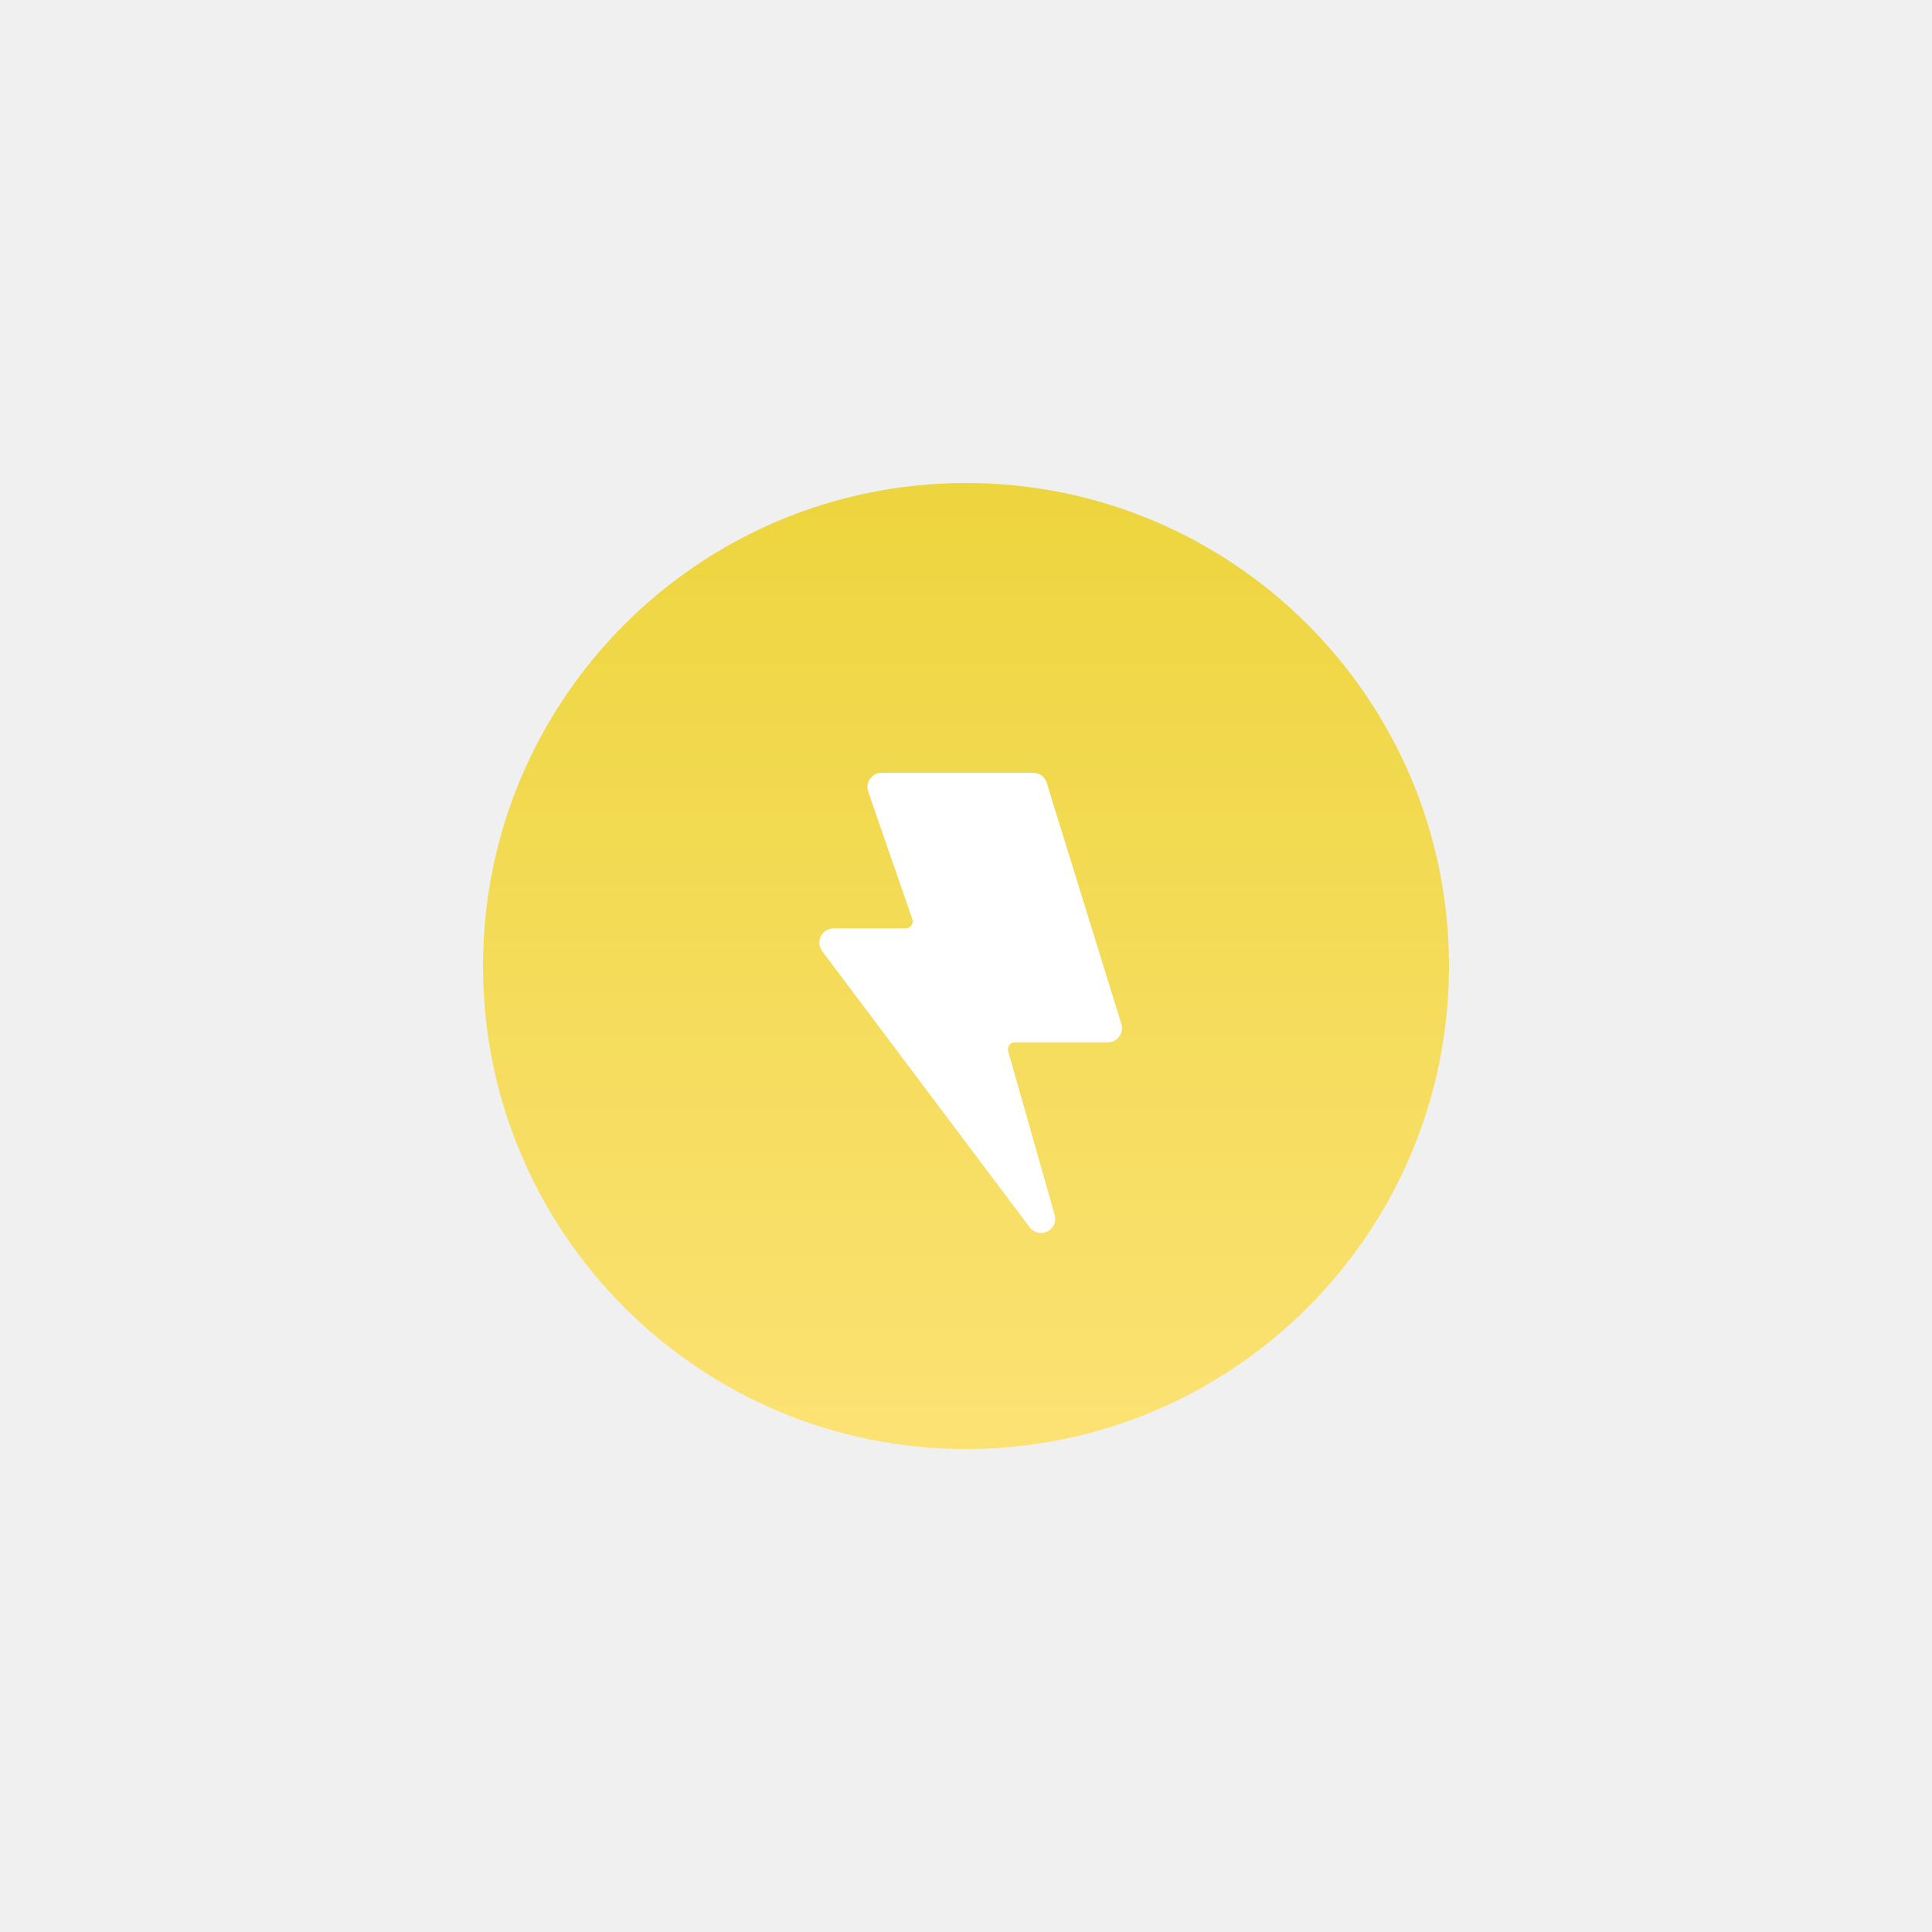
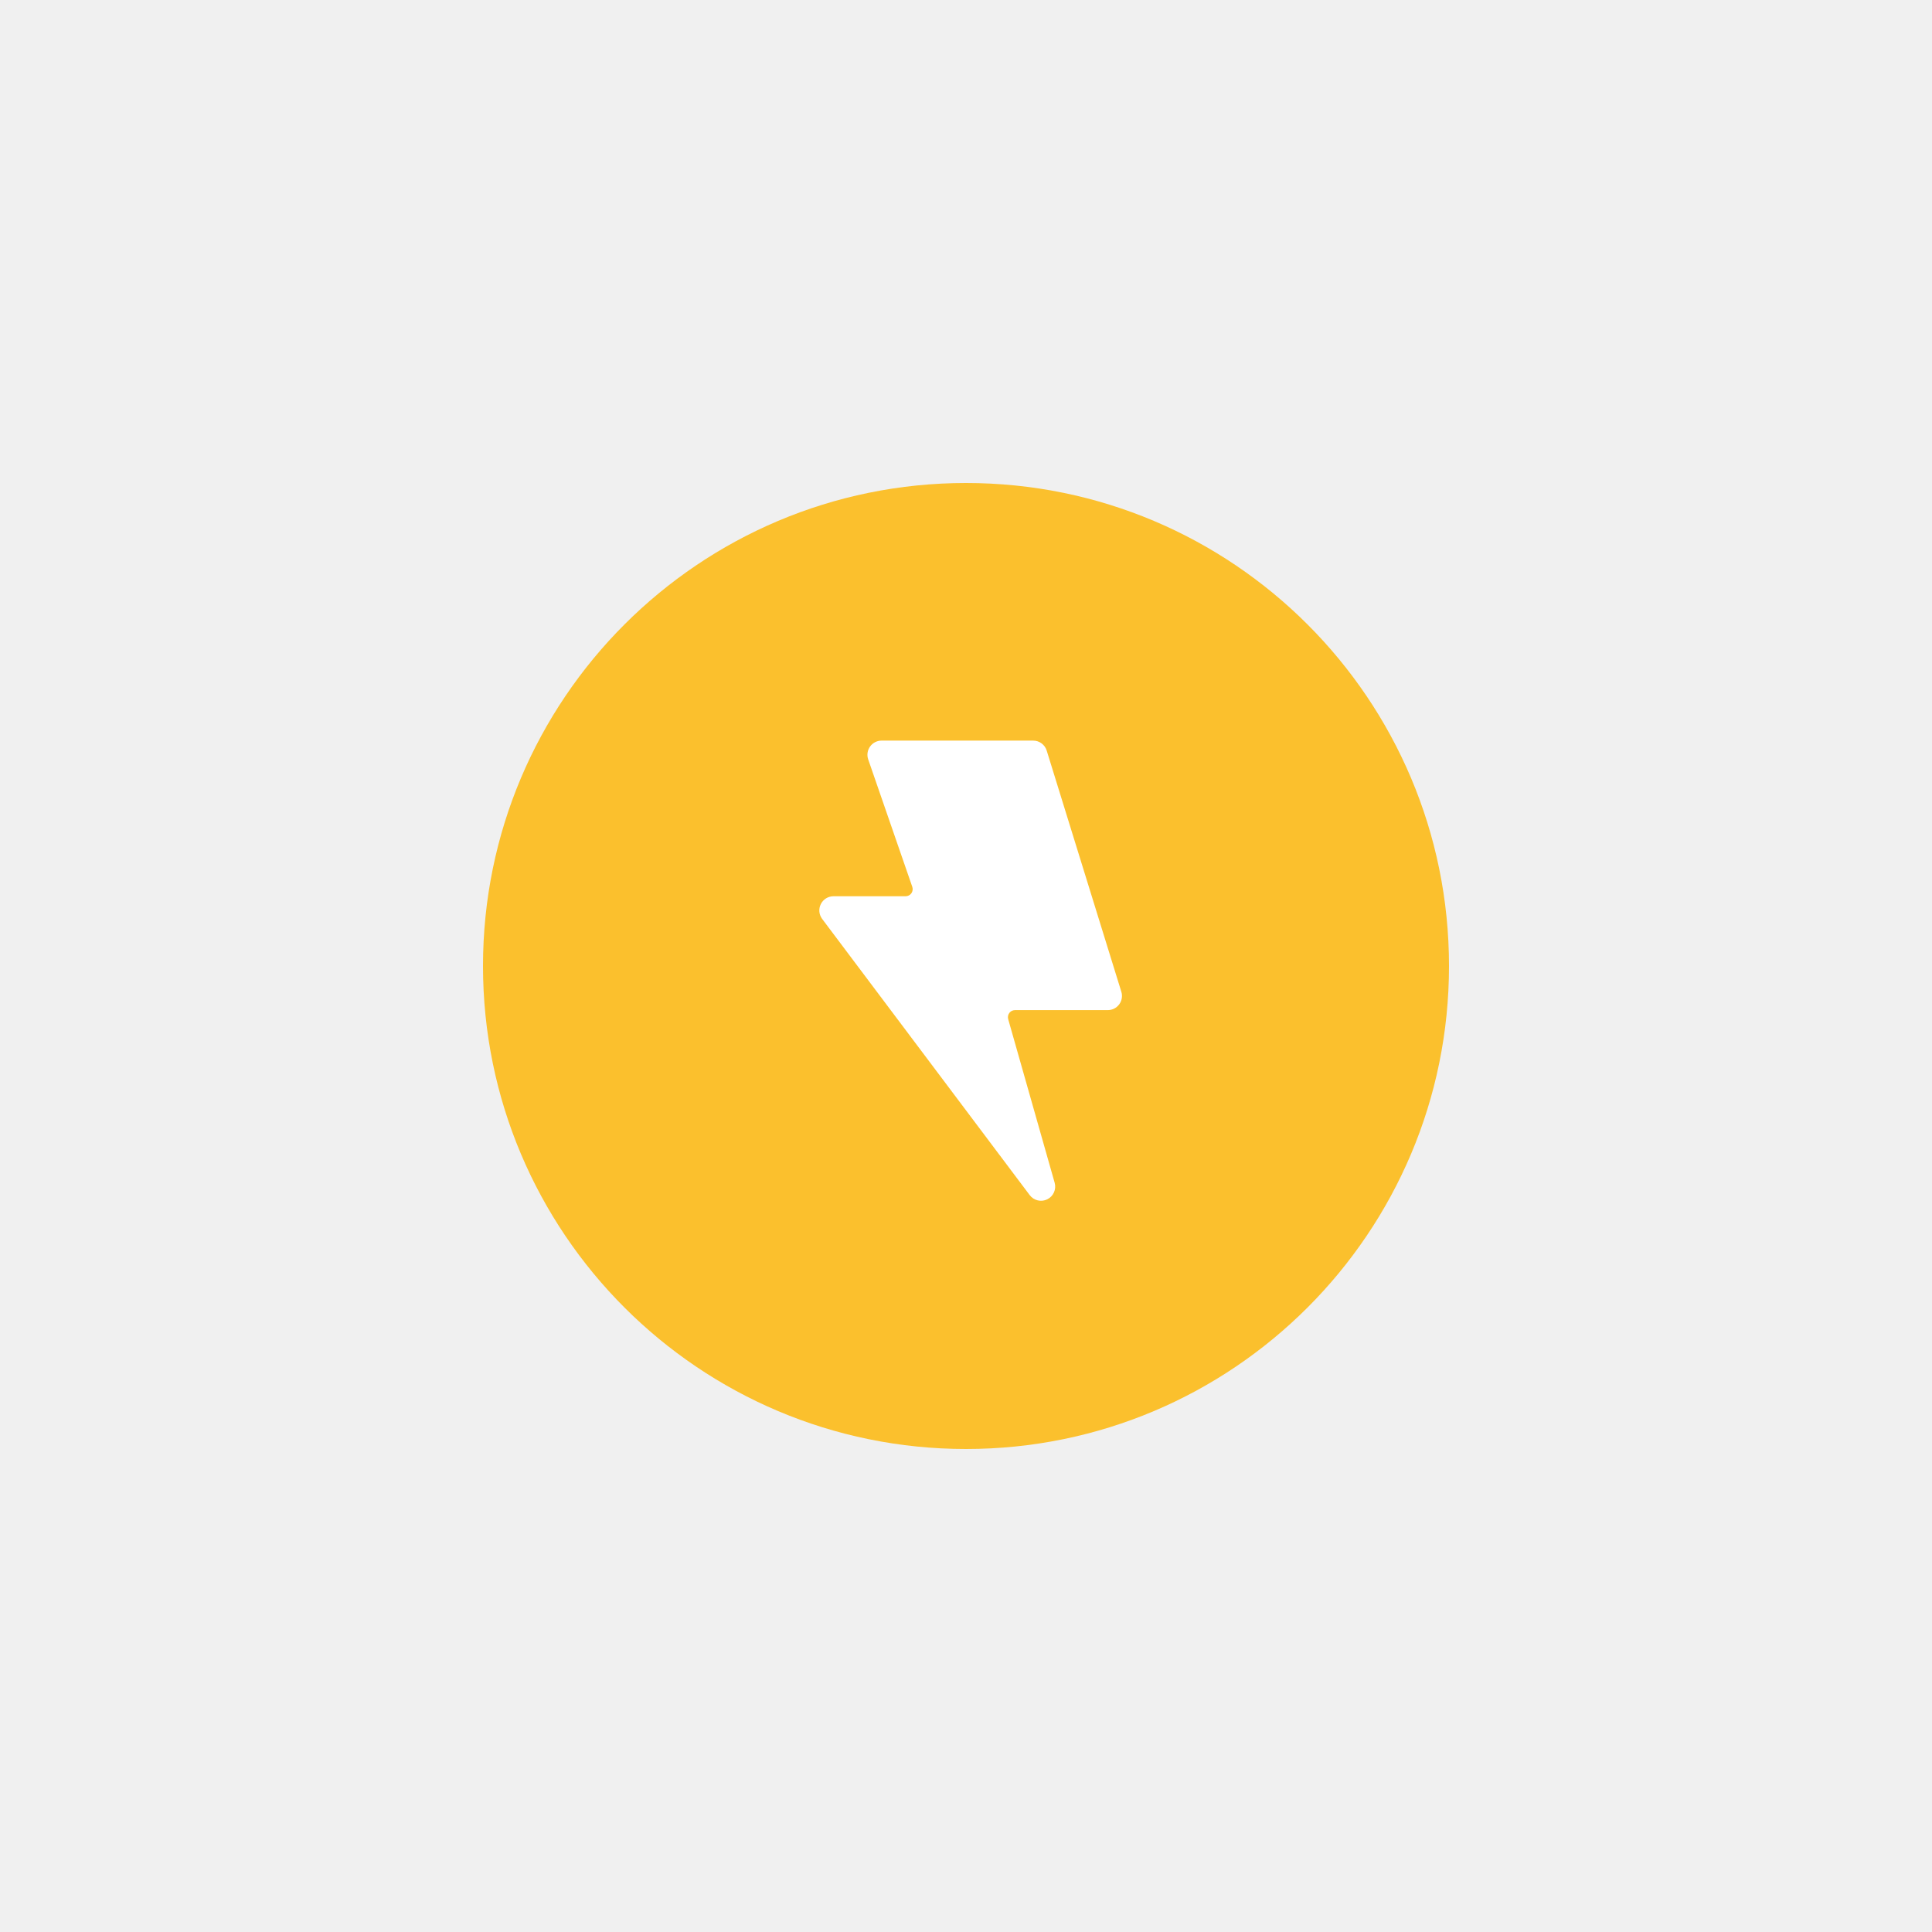
<svg xmlns="http://www.w3.org/2000/svg" width="60" height="60" viewBox="0 0 60 60">
  <defs>
-     <clipPath id="clip-path">
-       <rect width="60" height="60" fill="none" />
-     </clipPath>
    <linearGradient id="linear-gradient" x1="0.5" x2="0.5" y2="0.987" gradientUnits="objectBoundingBox">
-       <stop offset="0" stop-color="#edd53e" />
-       <stop offset="1" stop-color="#fbe273" />
+       <stop offset="0" stop-color="#fbc02d" />
+       <stop offset="1" stop-color="#fbc02d" />
    </linearGradient>
  </defs>
-   <g id="Types_Electric" data-name="Types/Electric" clip-path="url(#clip-path)">
-     <g id="Group" transform="translate(15 15)">
-       <rect id="Rectangle" width="30" height="30" rx="15" fill="url(#linear-gradient)" />
-       <path id="Path_5" data-name="Path 5" d="M1.963.584A.44.44,0,0,1,2.379,0H7.086a.44.44,0,0,1,.42.31L9.824,7.8a.44.44,0,0,1-.42.57H6.522a.22.22,0,0,0-.212.28l1.443,5.08a.44.44,0,0,1-.775.385L.53,5.534a.44.44,0,0,1,.352-.7H3.124a.22.22,0,0,0,.208-.292Z" transform="translate(10 9)" fill="#fff" />
+   <g id="Types_Electric" data-name="Types/Electric" transform="translate(15 15)">
+     <g id="Group">
+       <g transform="matrix(1, 0, 0, 1, -15, -15)">
+         <rect id="Rectangle-2" data-name="Rectangle" width="30" height="30" rx="15" transform="translate(15 15)" fill="url(#linear-gradient)" />
+       </g>
+       <path id="Path_5" data-name="Path 5" d="M1.963.584A.44.44,0,0,1,2.379,0H7.086a.44.44,0,0,1,.42.31L9.824,7.8a.44.44,0,0,1-.42.57H6.522a.22.22,0,0,0-.212.28l1.443,5.08a.44.44,0,0,1-.775.385L.53,5.534a.44.44,0,0,1,.352-.7H3.124a.22.22,0,0,0,.208-.292Z" transform="translate(10 8)" fill="#fff" />
    </g>
  </g>
</svg>
